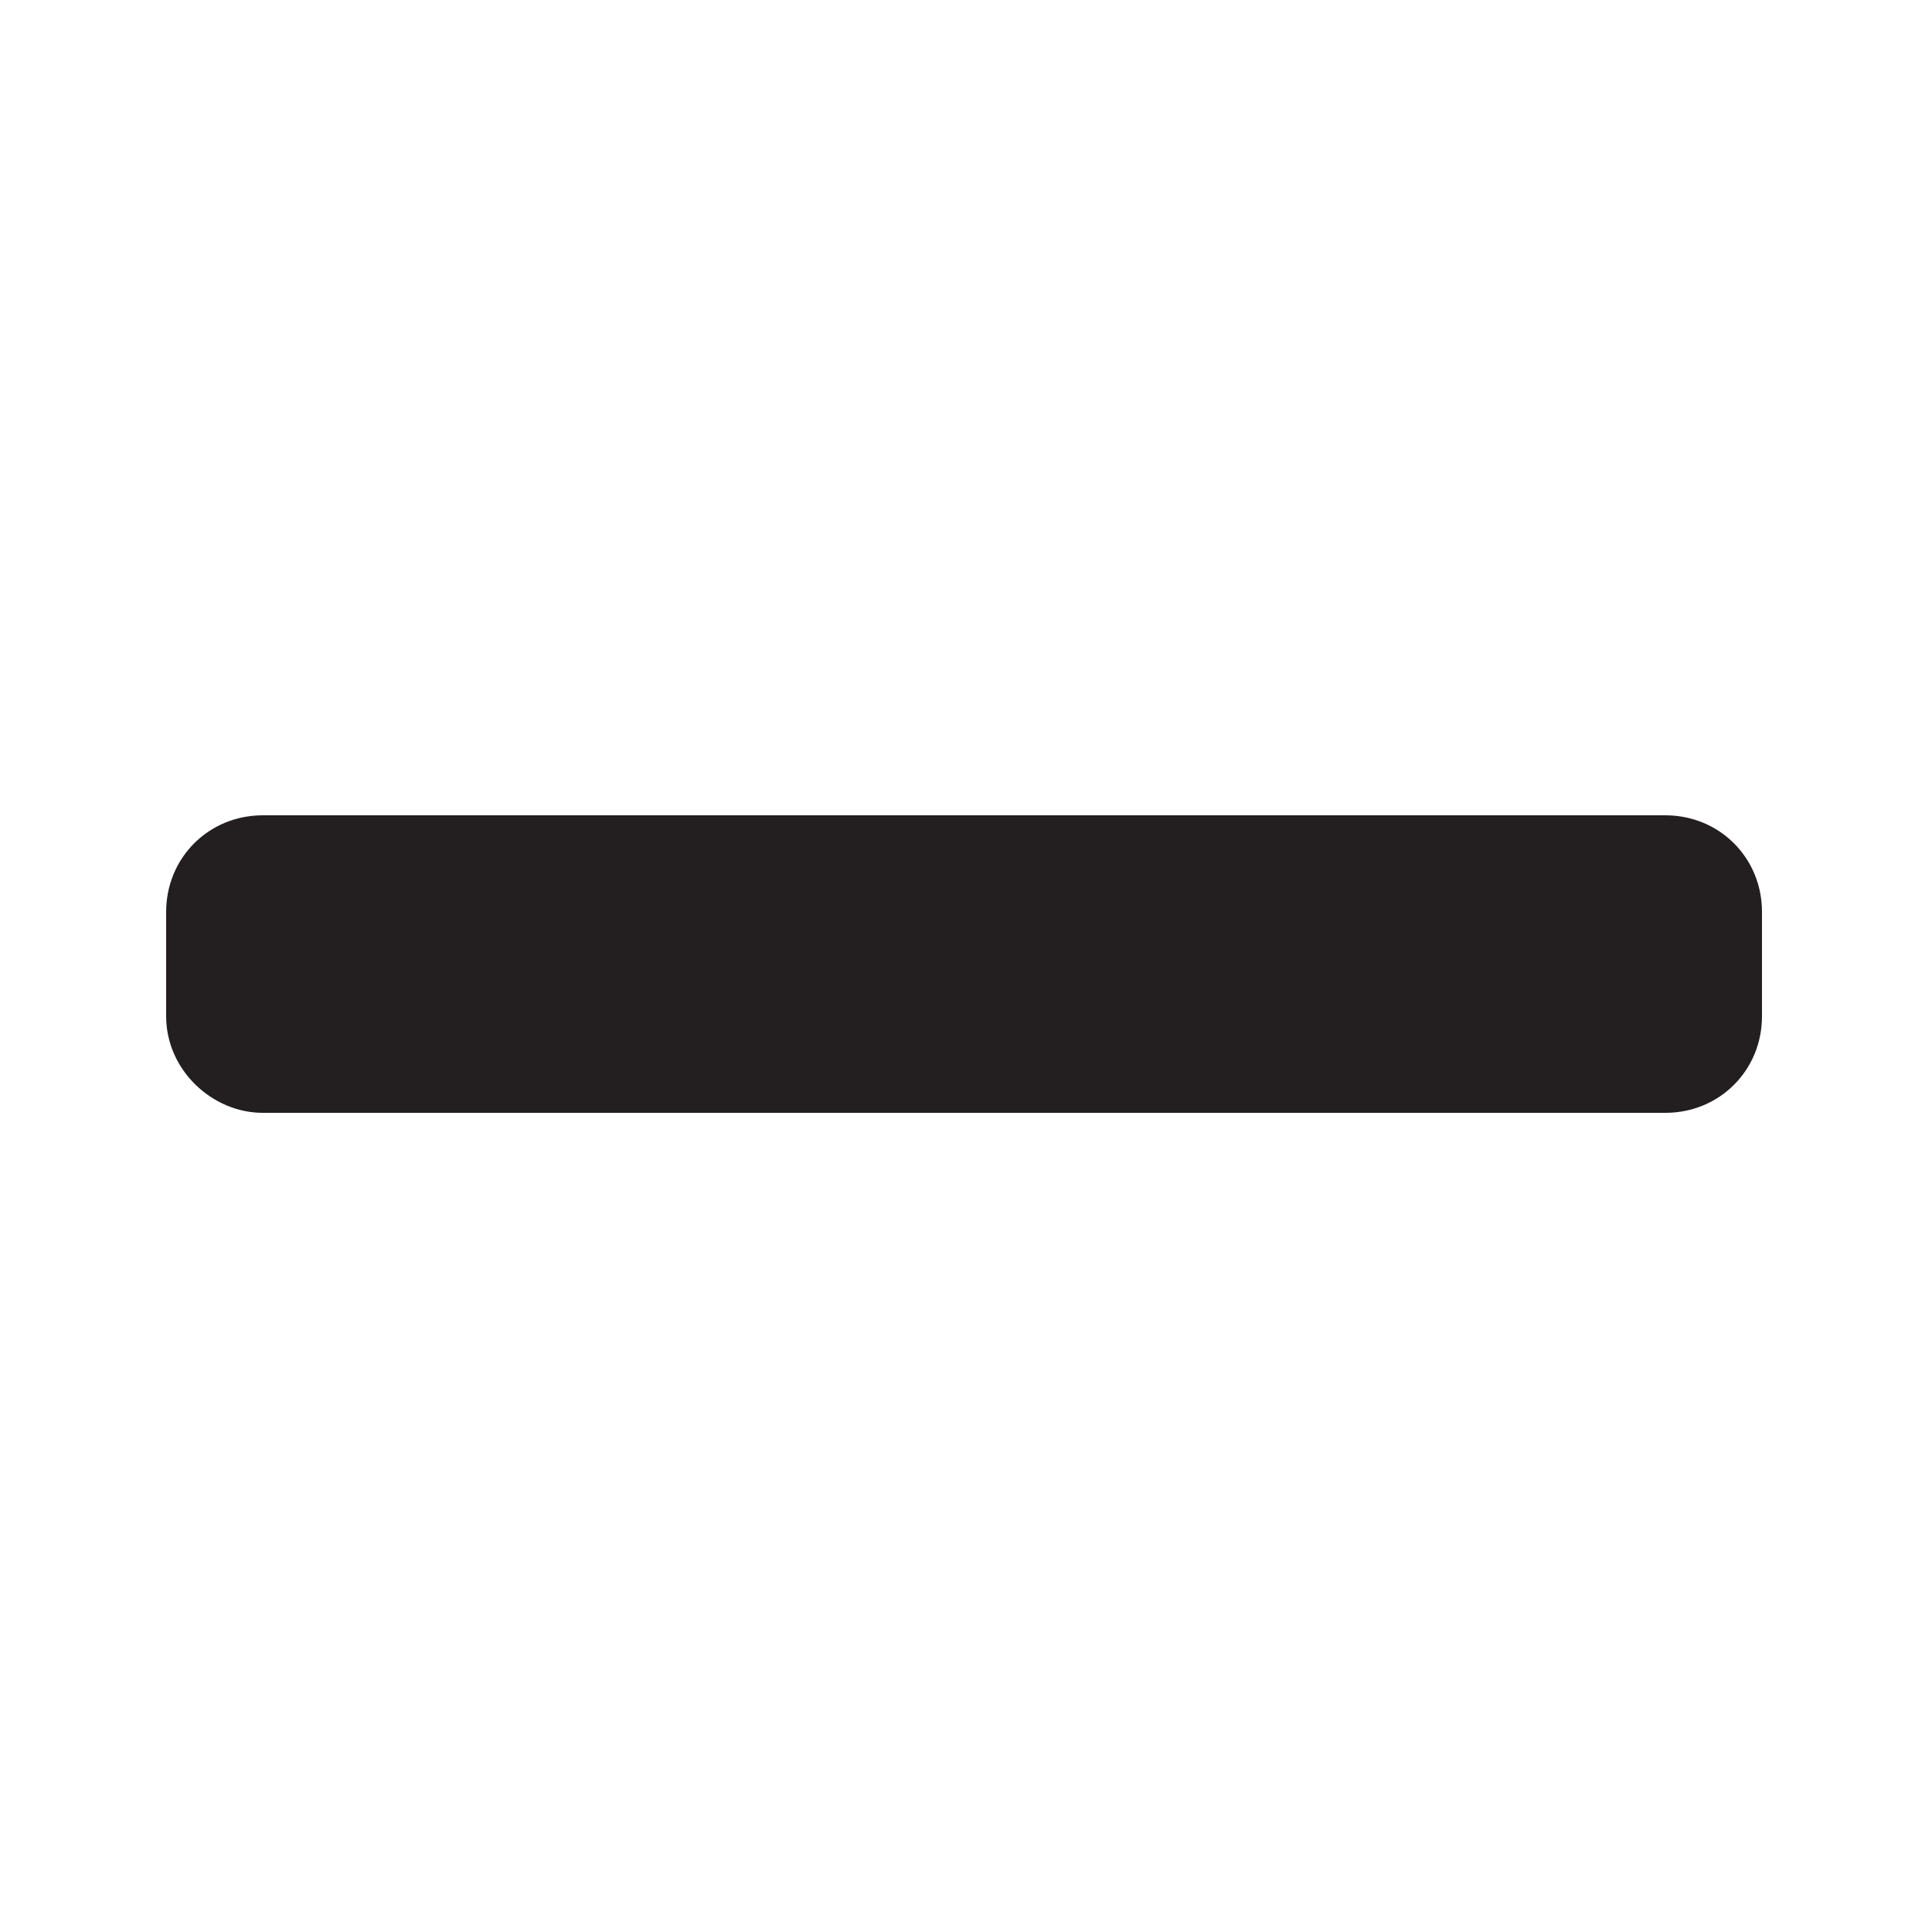
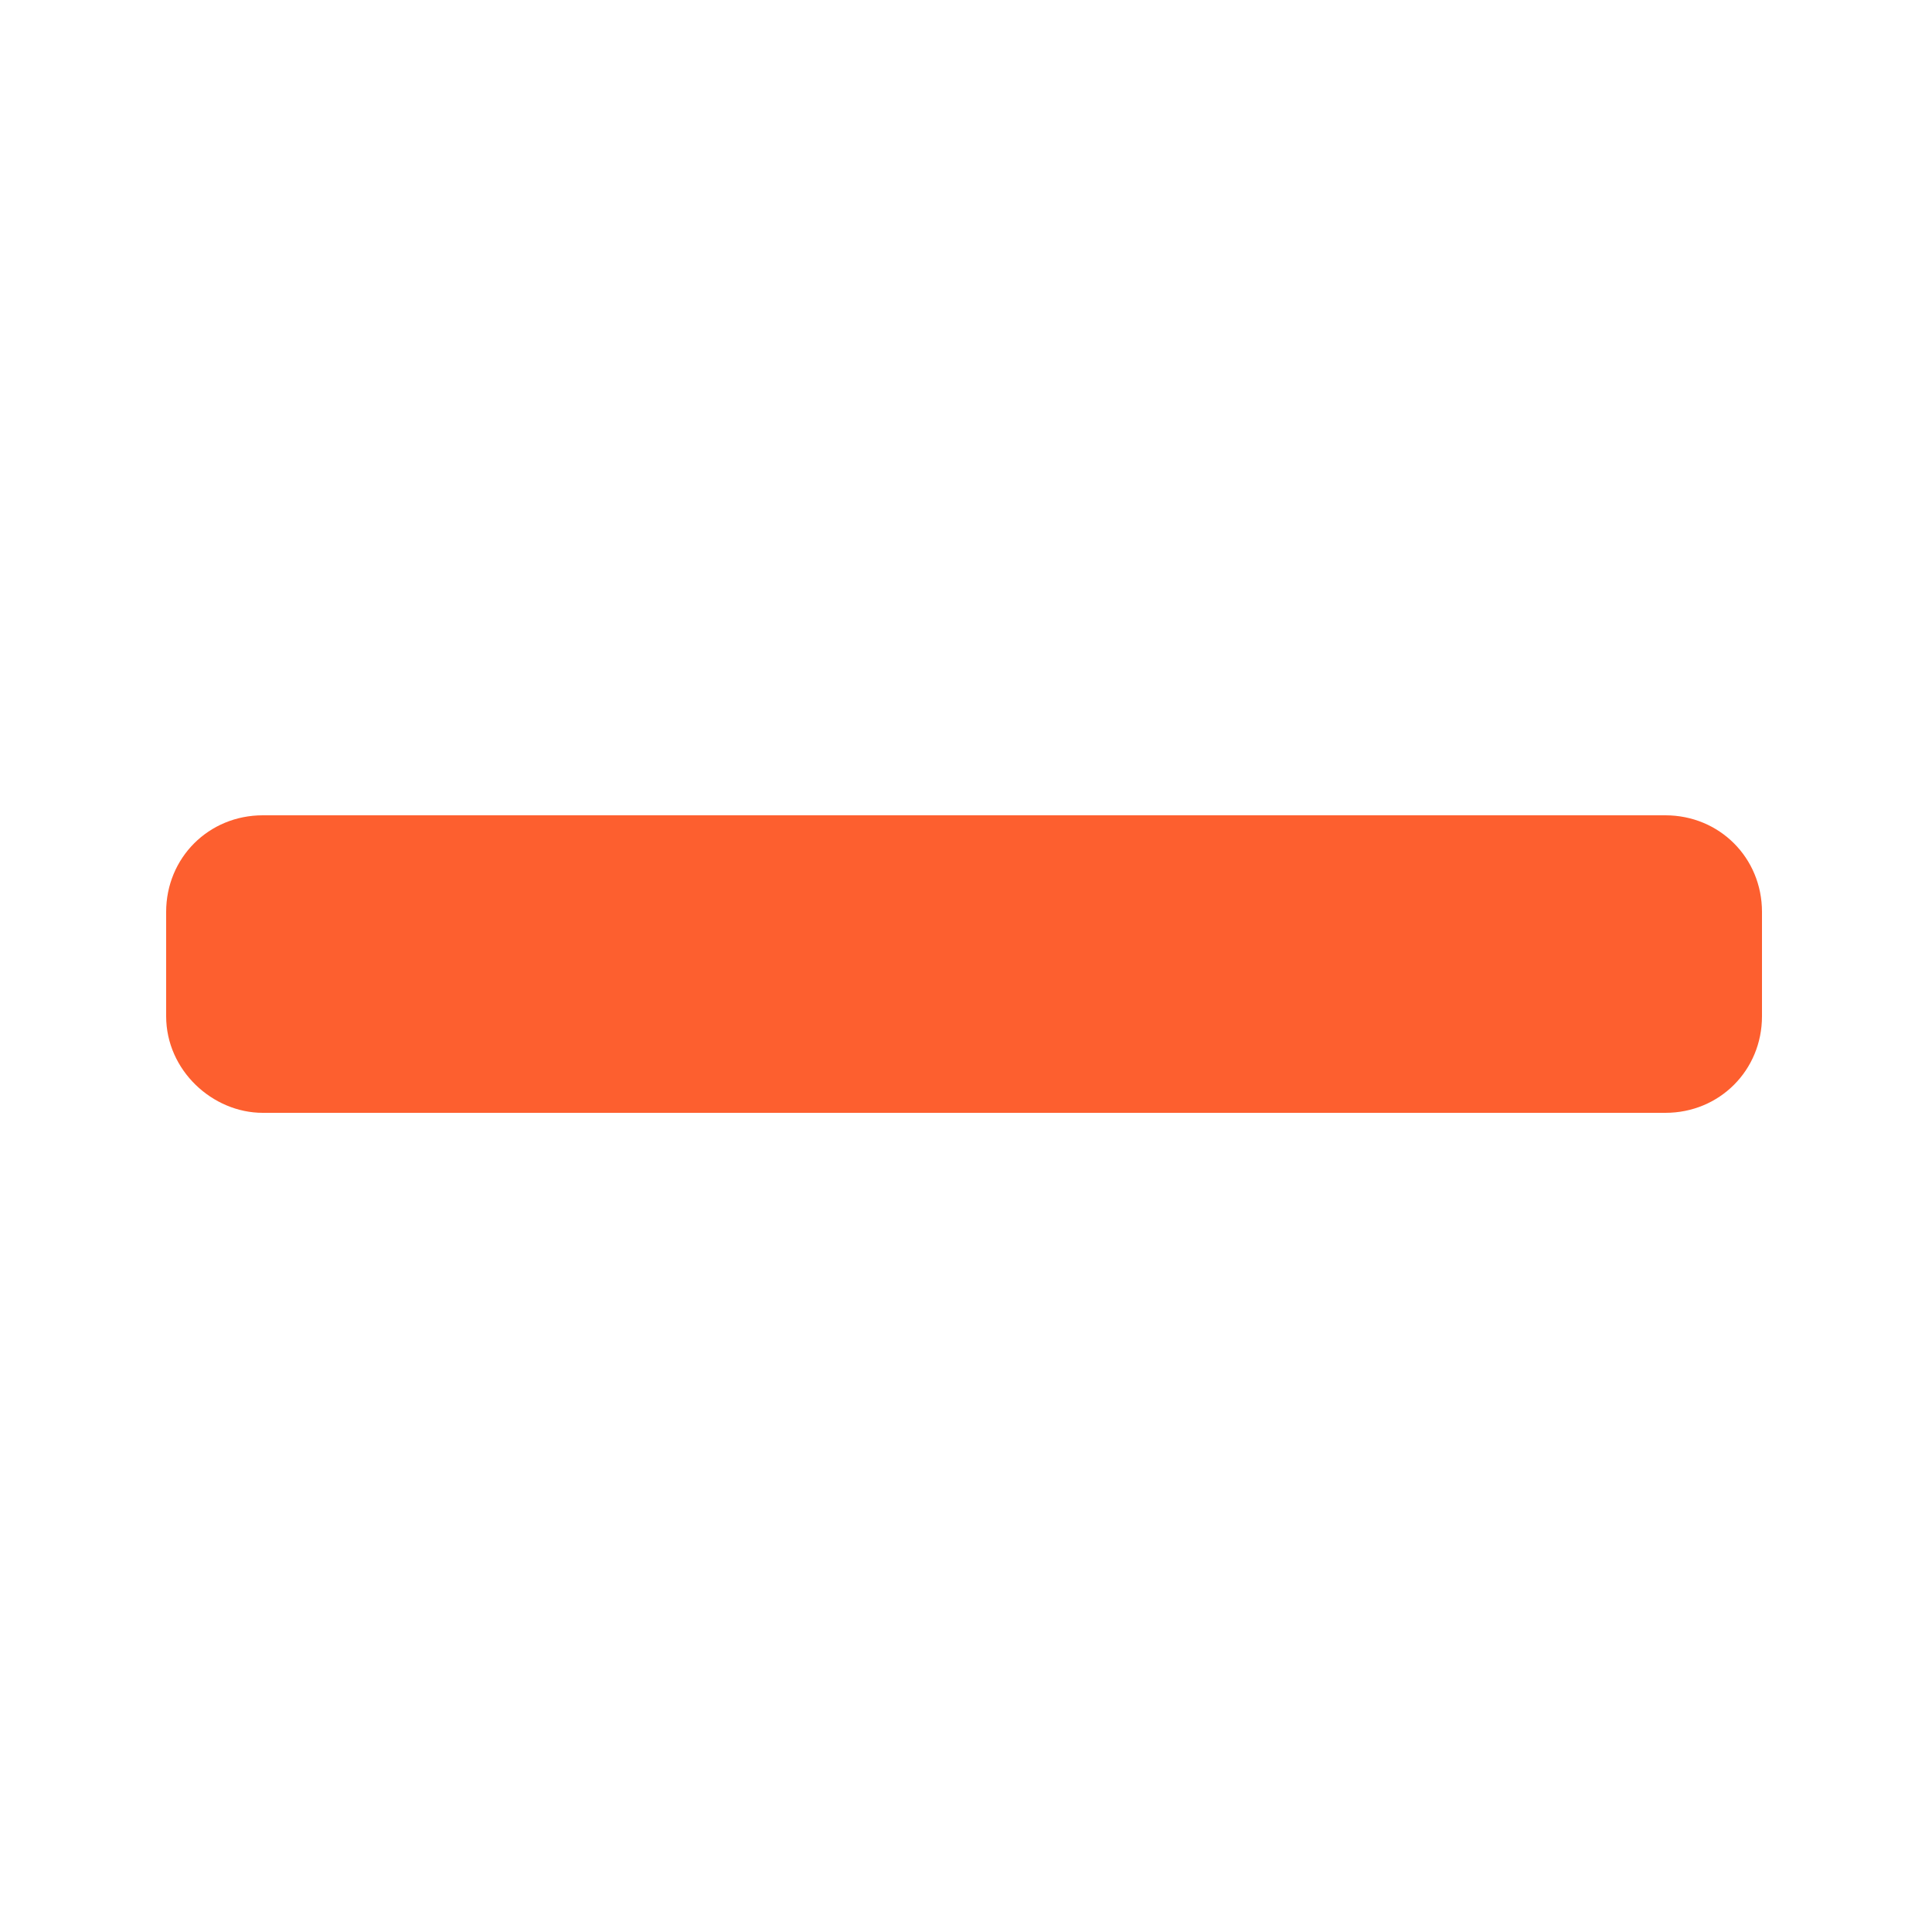
<svg xmlns="http://www.w3.org/2000/svg" version="1.1" id="Layer_1" x="0px" y="0px" viewBox="0 0 50 50" style="enable-background:new 0 0 50 50;" xml:space="preserve">
  <style type="text/css">
- 	.st0{fill:#231F20;}
+ 	.st0{fill:#fd5f2f;}
</style>
  <path class="st0" d="M4.3,26.3v-2.7c0-1.4,1.1-2.5,2.5-2.5h36.3c1.4,0,2.5,1.1,2.5,2.5v2.7c0,1.4-1.1,2.5-2.5,2.5H6.8  C5.5,28.8,4.3,27.7,4.3,26.3z" />
</svg>
